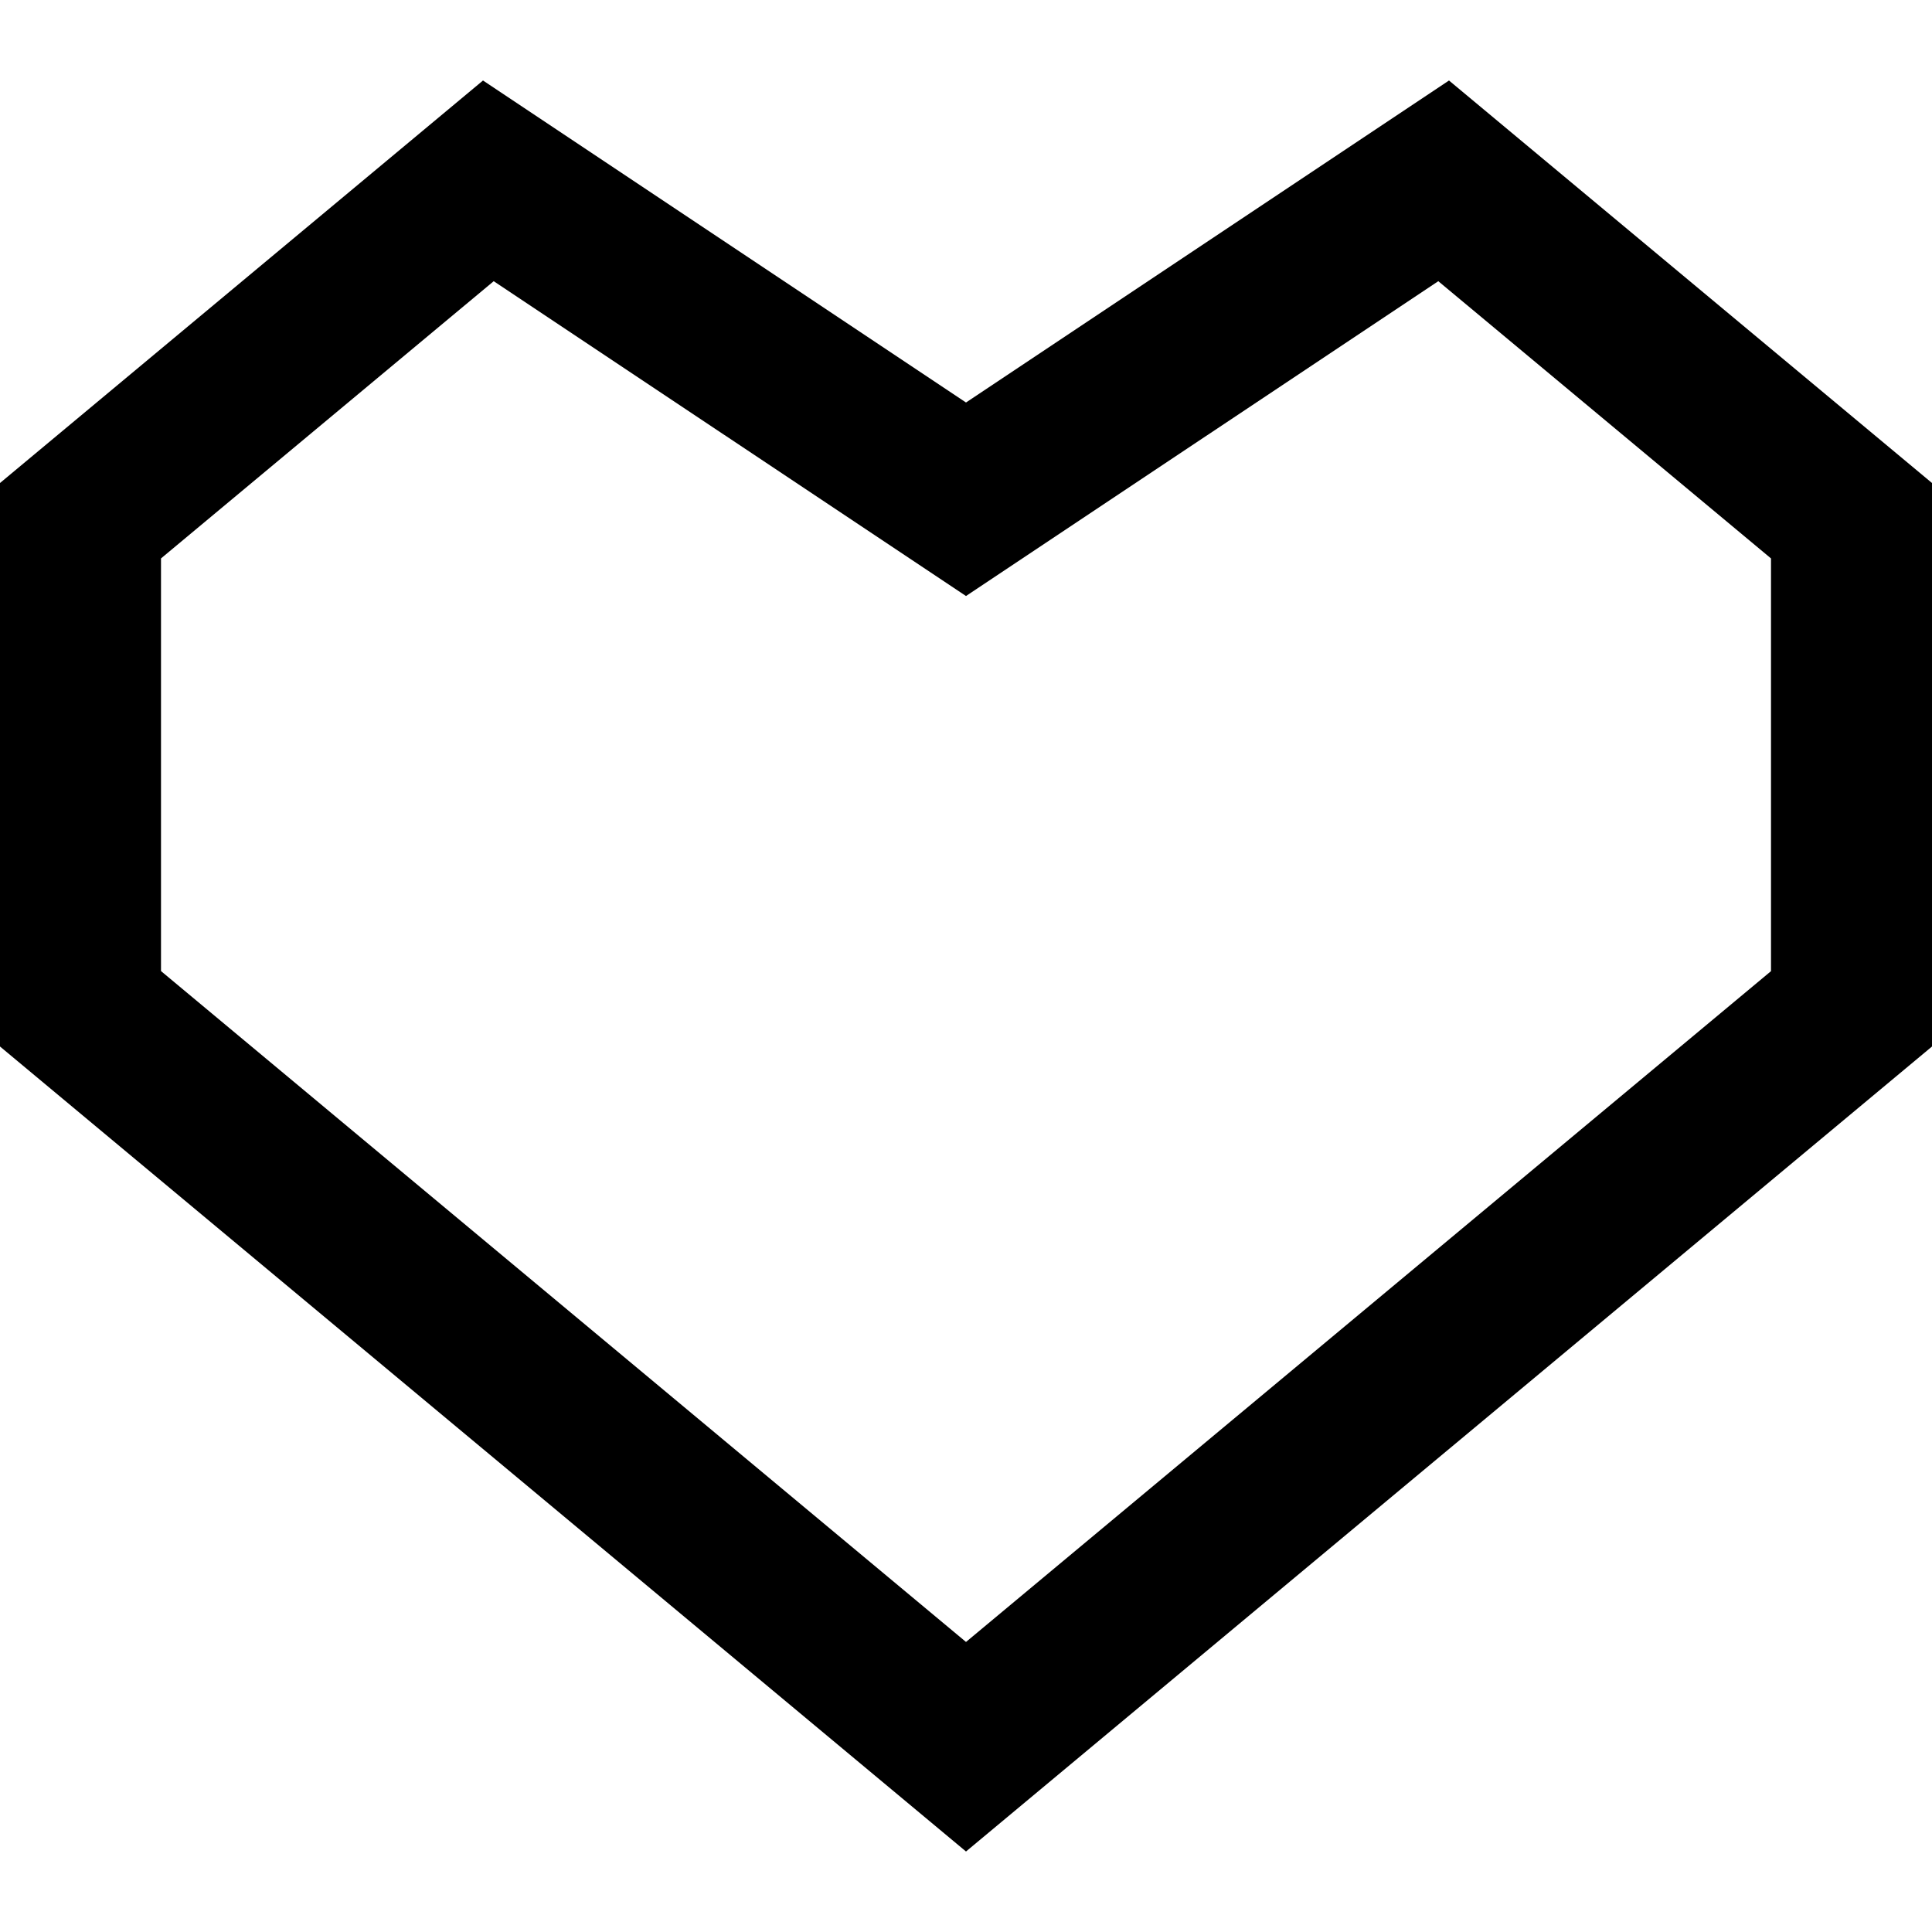
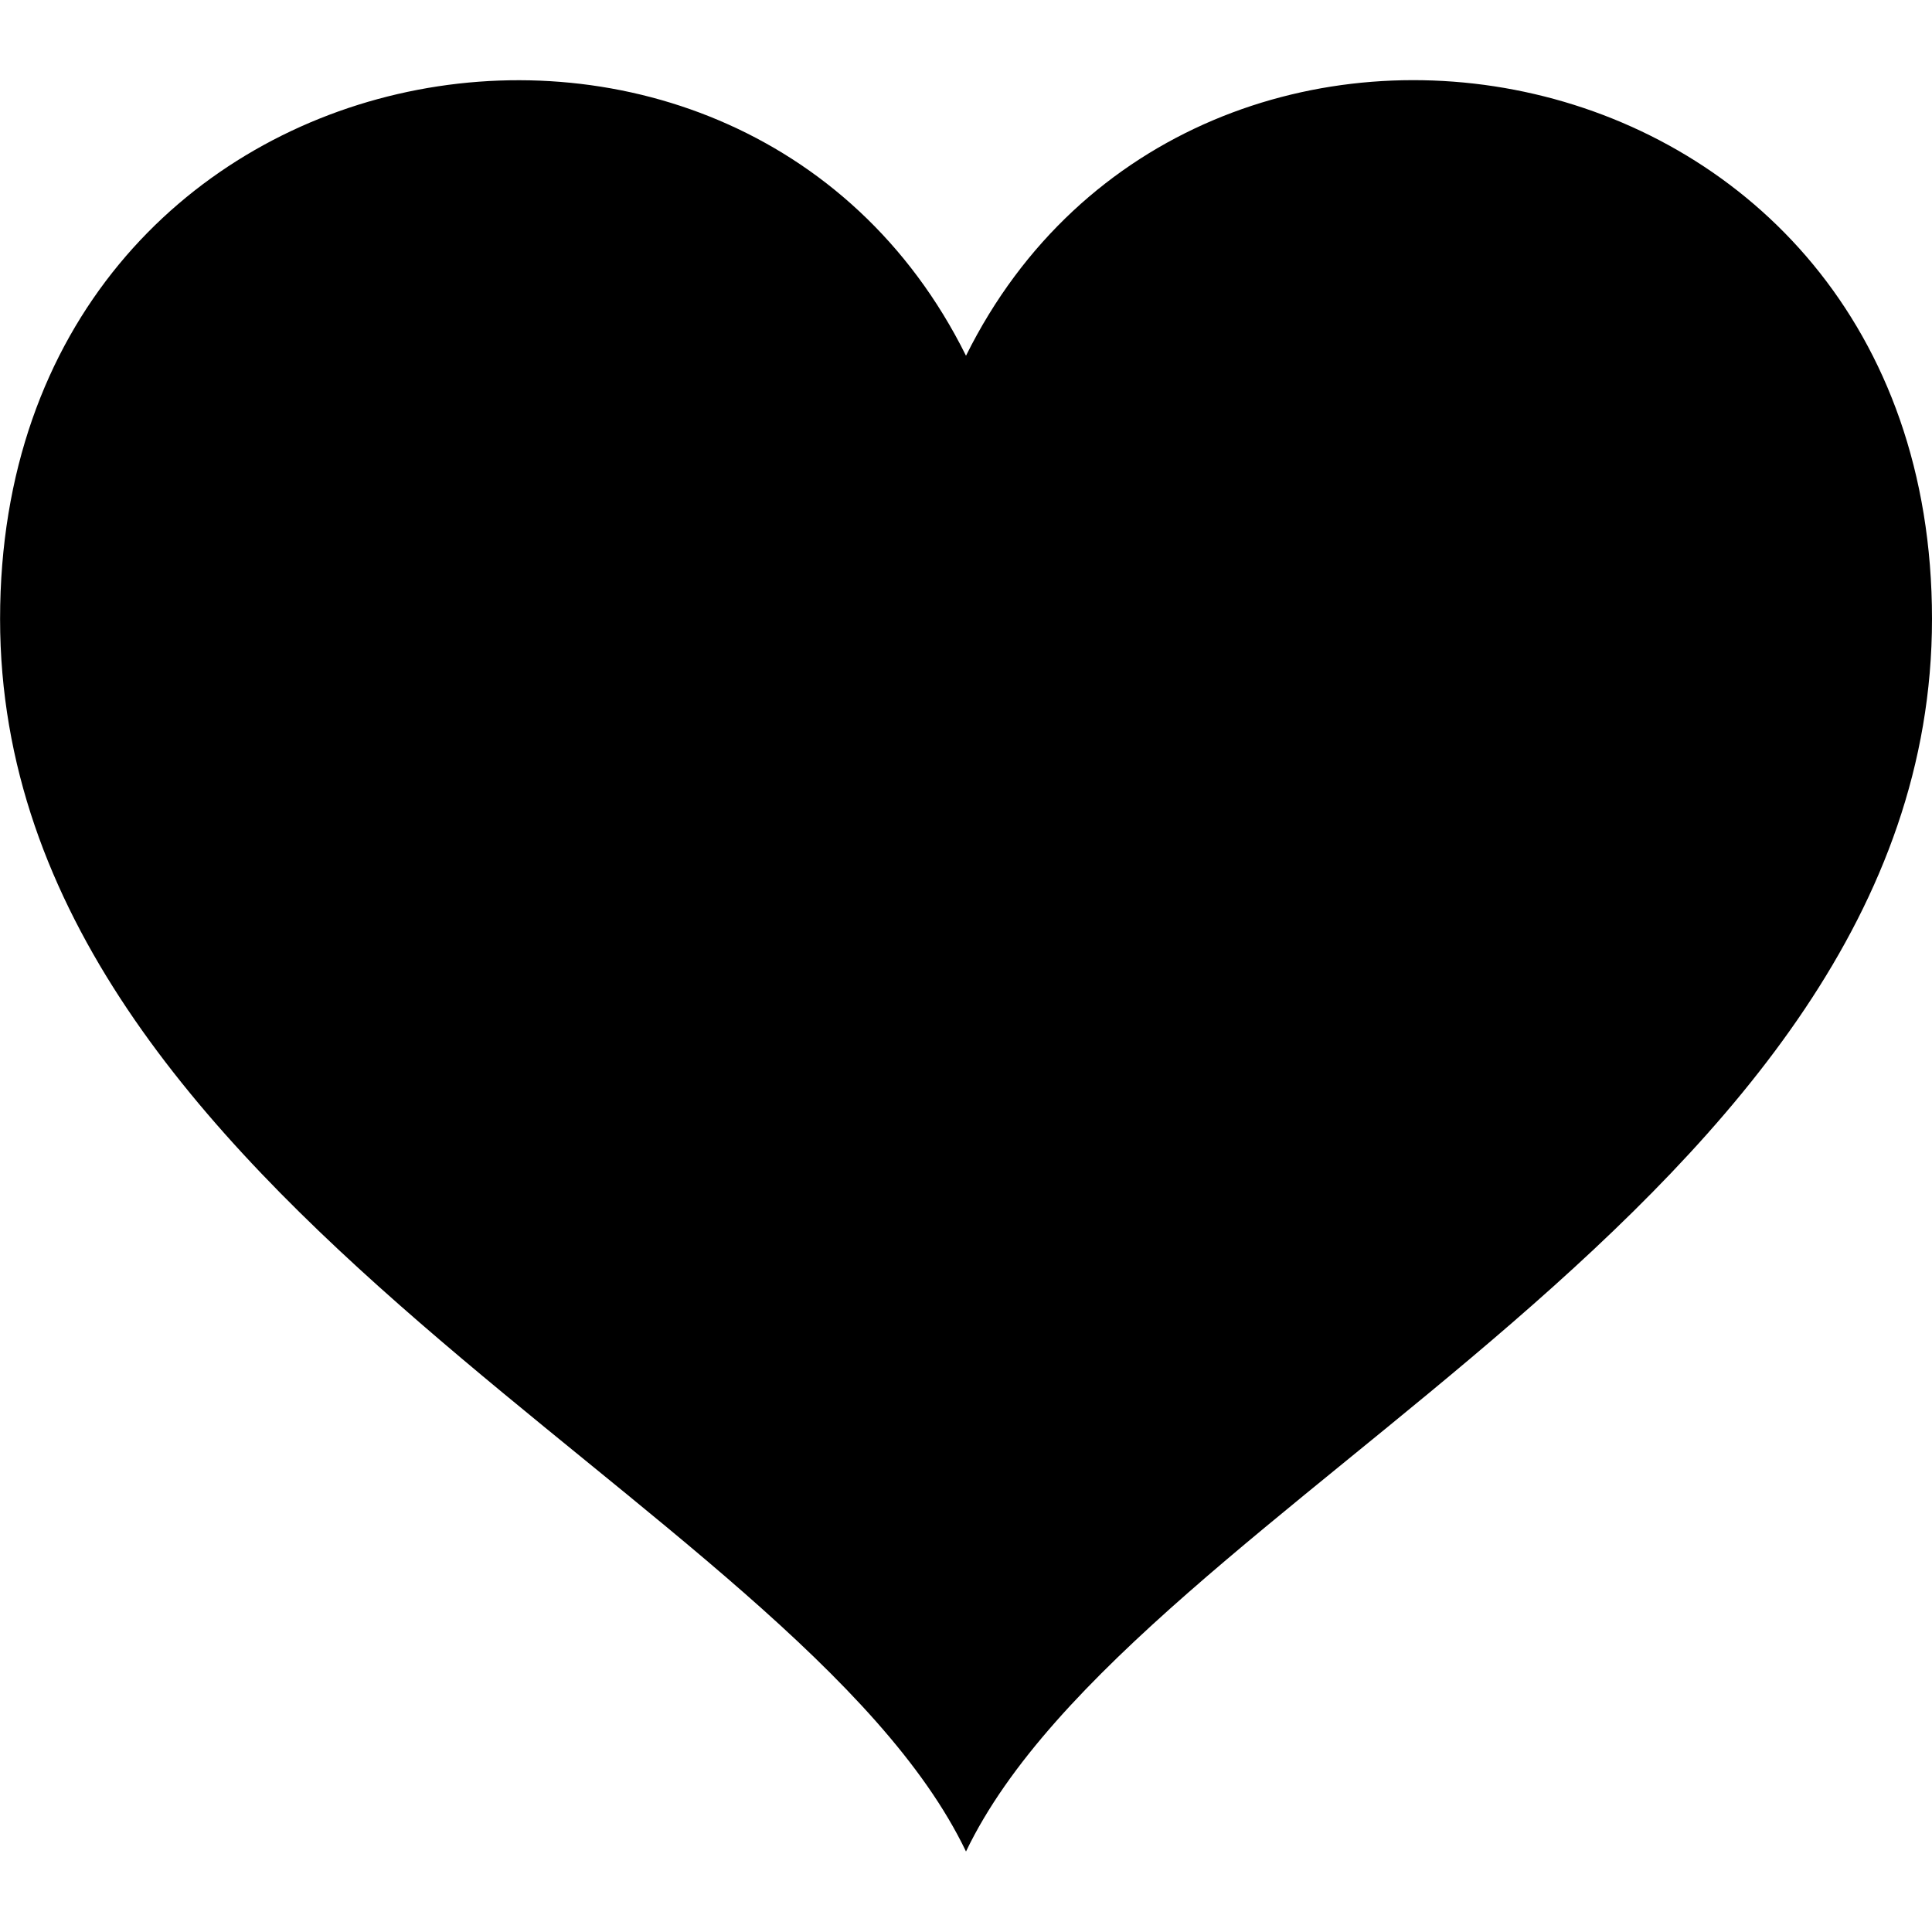
<svg xmlns="http://www.w3.org/2000/svg" width="24" height="24" viewBox="0 0 24 24">
-   <path d="M17.867 3.493l4.133 3.444v5.127l-10 8.333-10-8.334v-5.126l4.133-3.444 5.867 3.911 5.867-3.911zm.133-2.493l-6 4-6-4-6 5v7l12 10 12-10v-7l-6-5z" />
+   <path d="M12 4.419c-2.826-5.695-11.999-4.064-11.999 3.27 0 7.27 9.903 10.938 11.999 15.311 2.096-4.373 12-8.041 12-15.311 0-7.327-9.17-8.972-12-3.27z" />
</svg>
